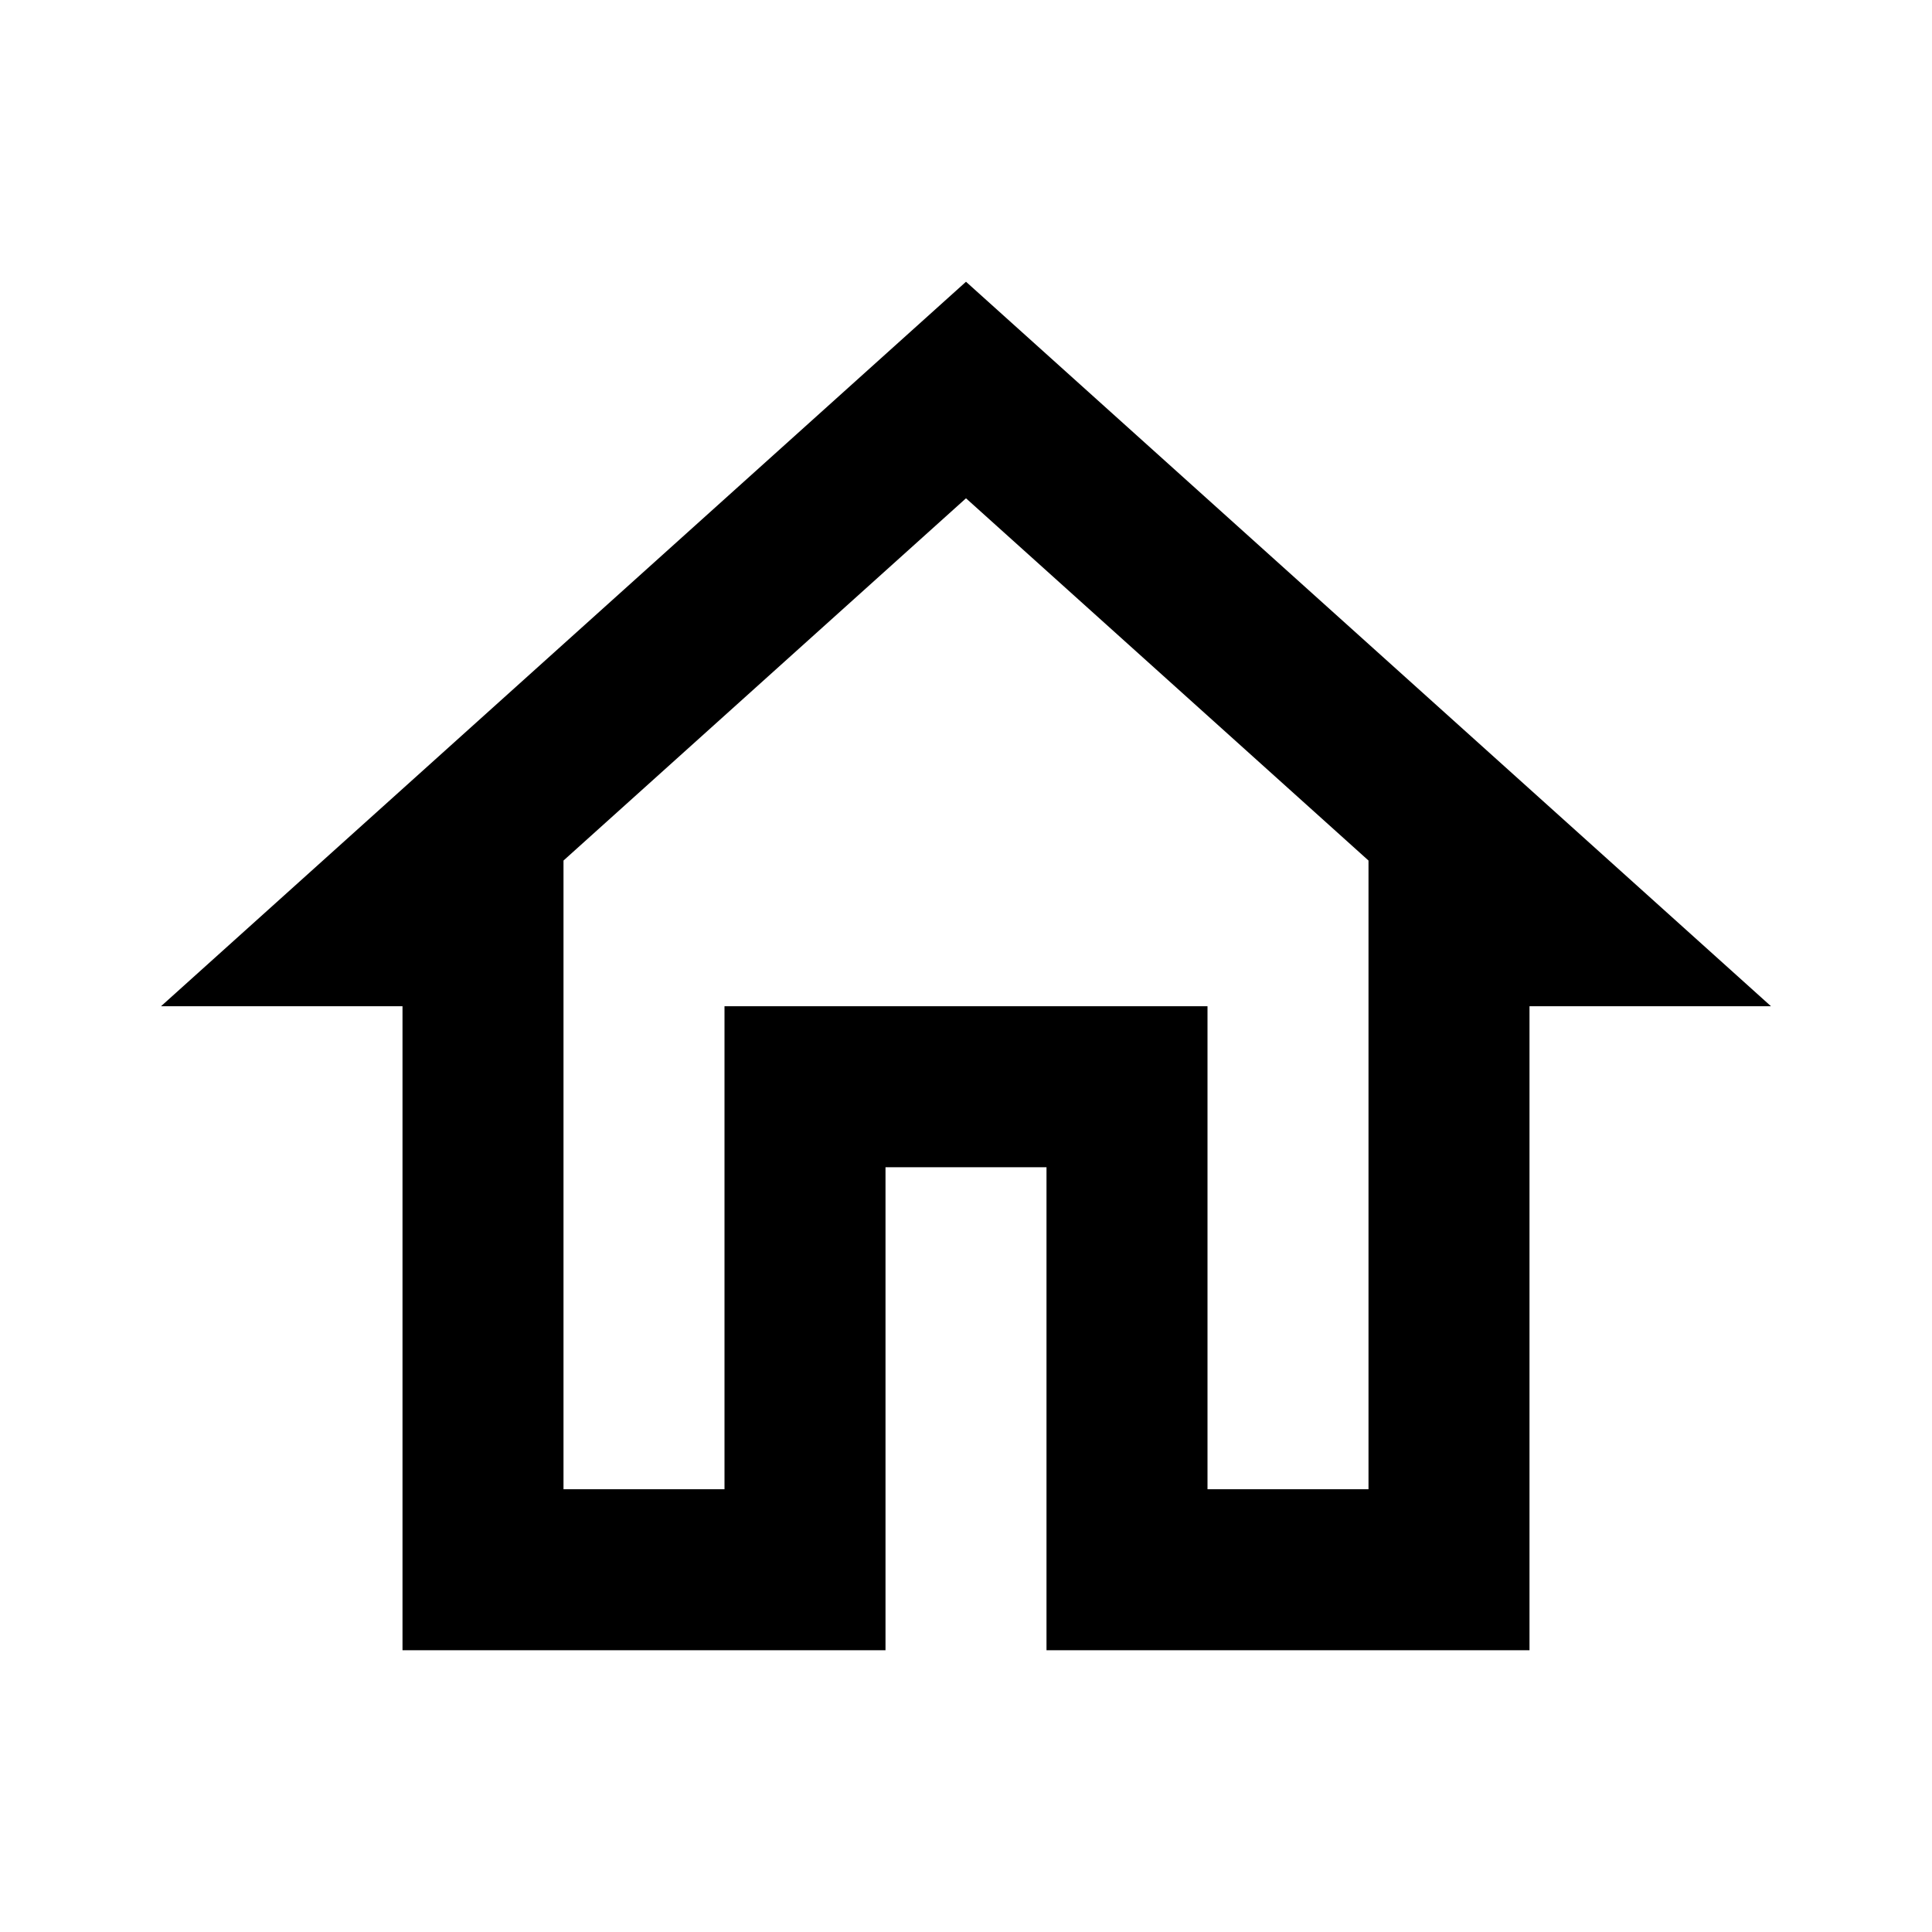
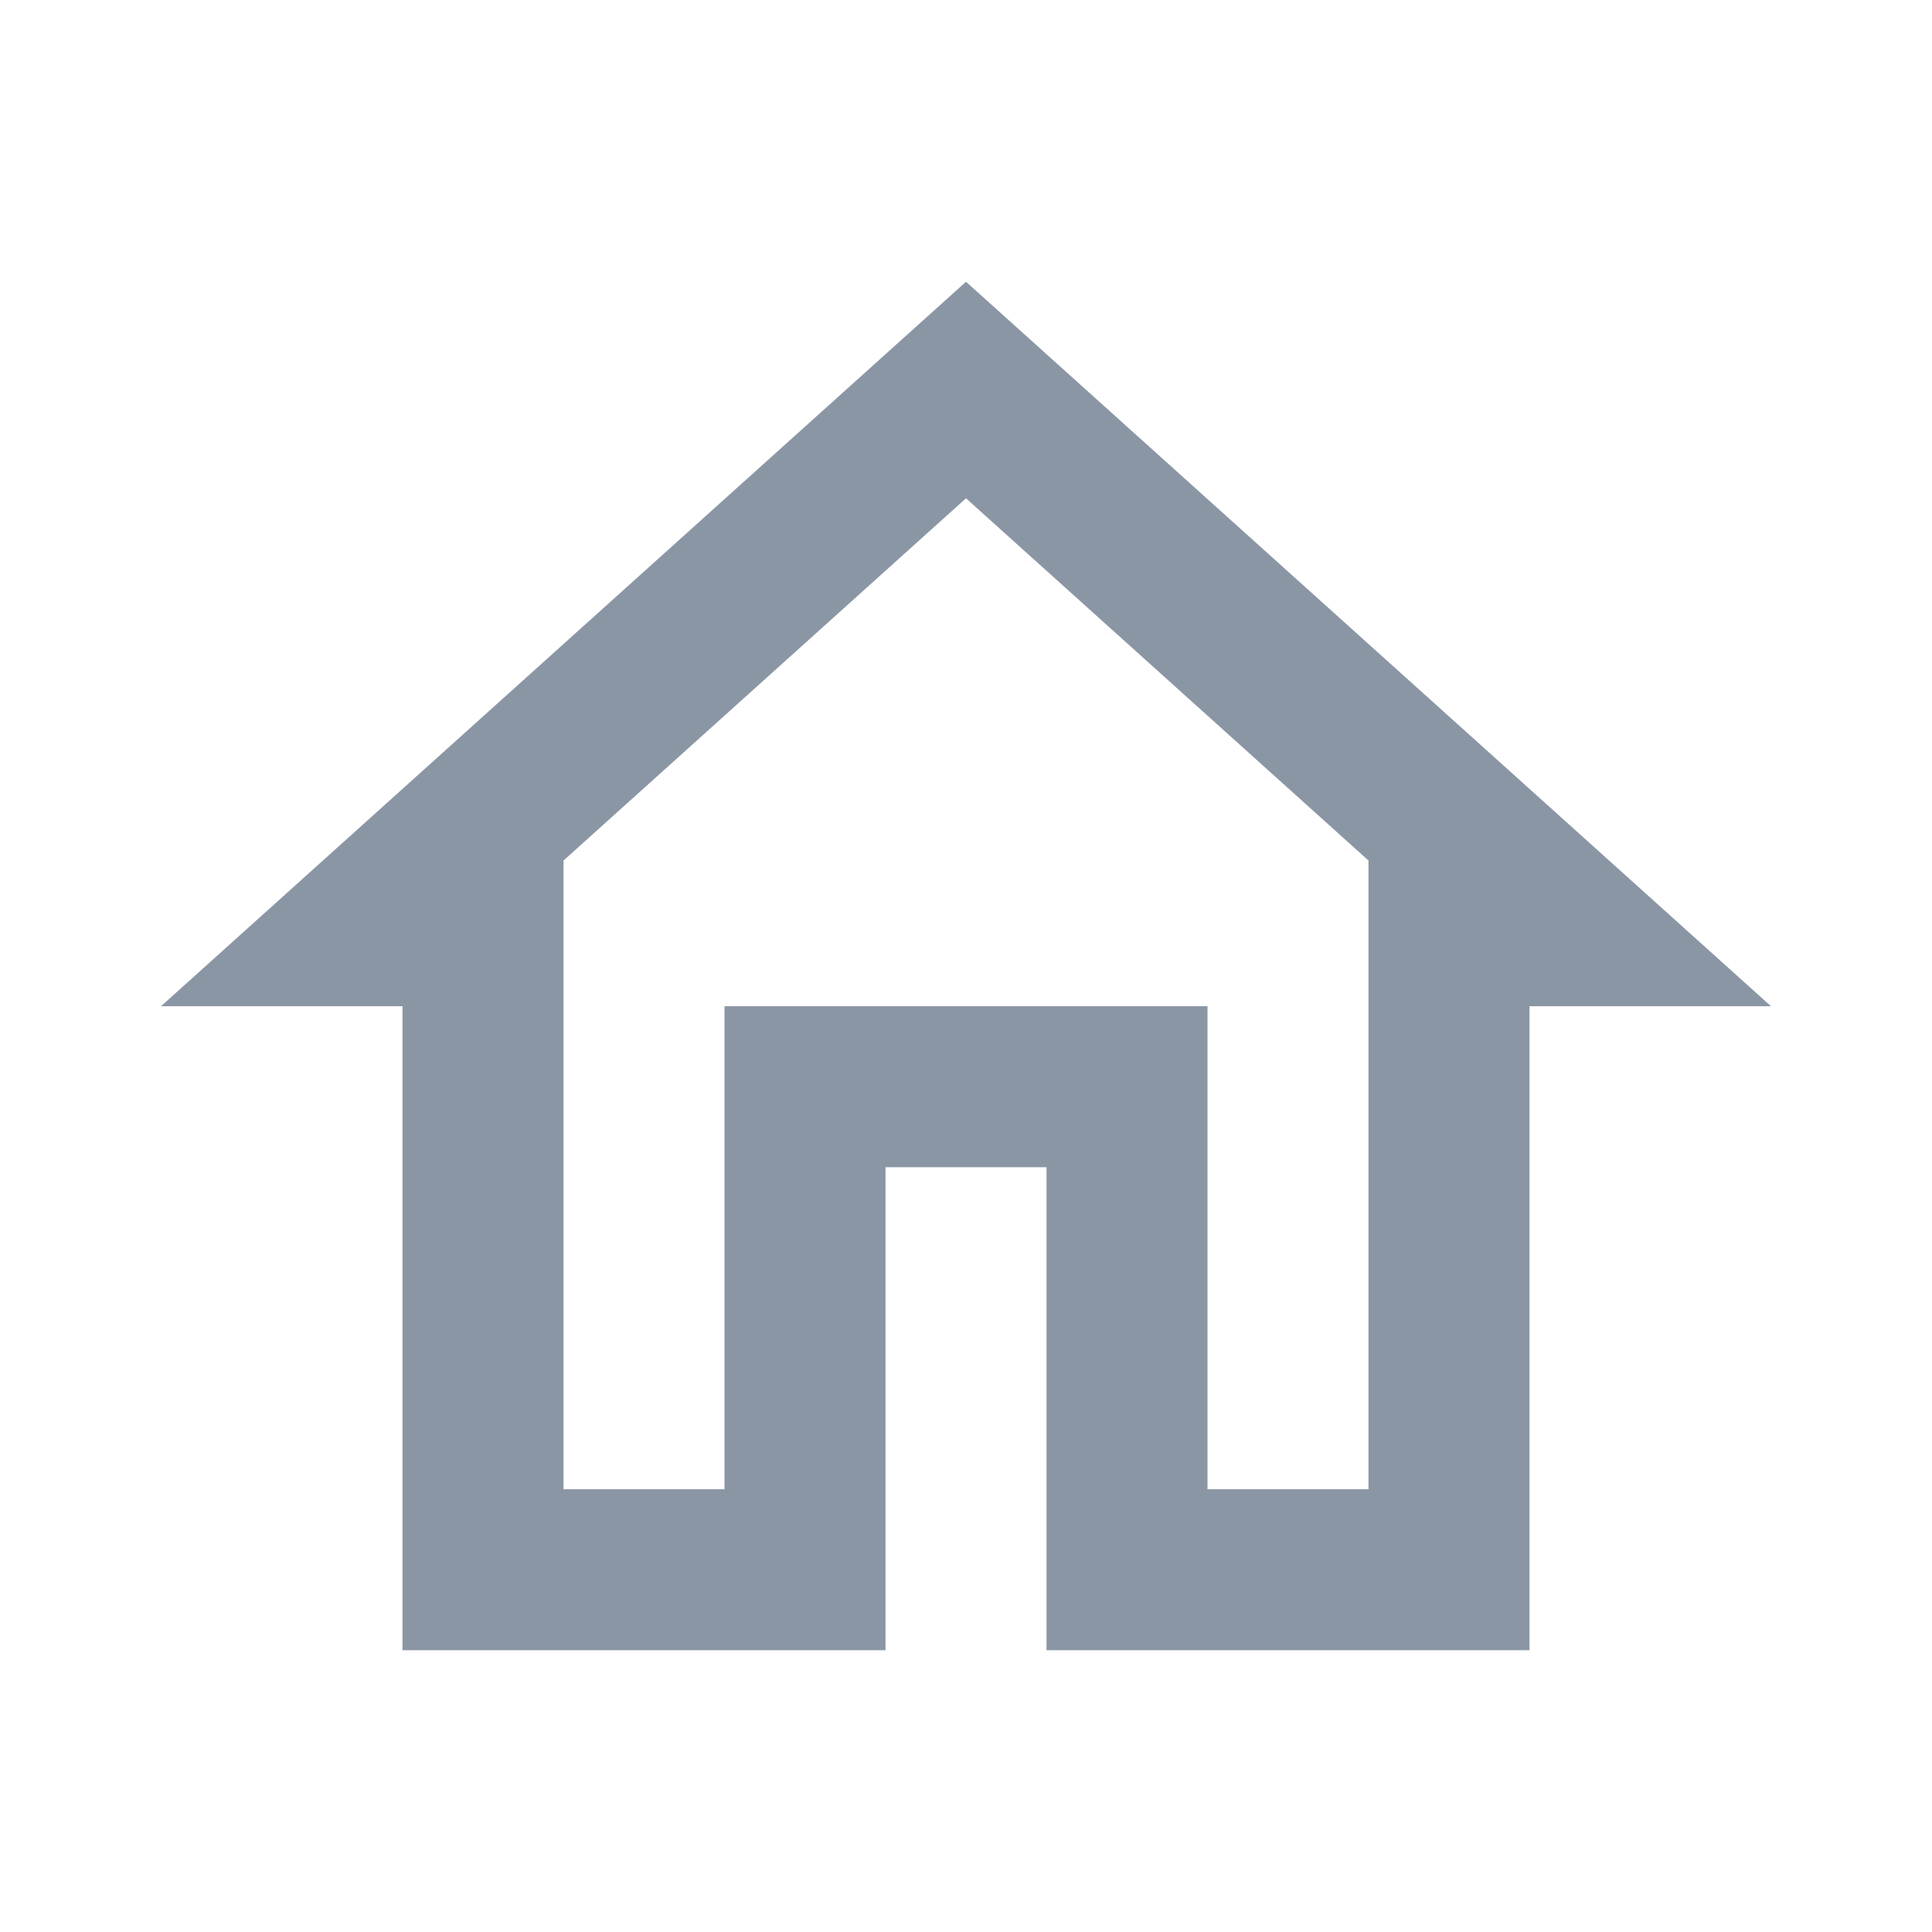
<svg xmlns="http://www.w3.org/2000/svg" width="24" height="24" viewBox="0 0 24 24" fill="none">
-   <path d="M12 6.19L17 10.69V18.5H15V12.5H9V18.5H7V10.69L12 6.19ZM12 3.5L2 12.5H5V20.5H11V14.5H13V20.5H19V12.5H22L12 3.5Z" fill="black" />
+   <g id="Icon/control/home">
+     <path id="Vector" d="M12 6.19L17 10.69V18.5H15V12.5H9V18.5H7V10.69L12 6.19ZM12 3.5L2 12.5H5V20.5H11V14.5H13V20.5H19V12.5H22L12 3.5Z" fill="#8B96A5" />
+   </g>
</svg>
